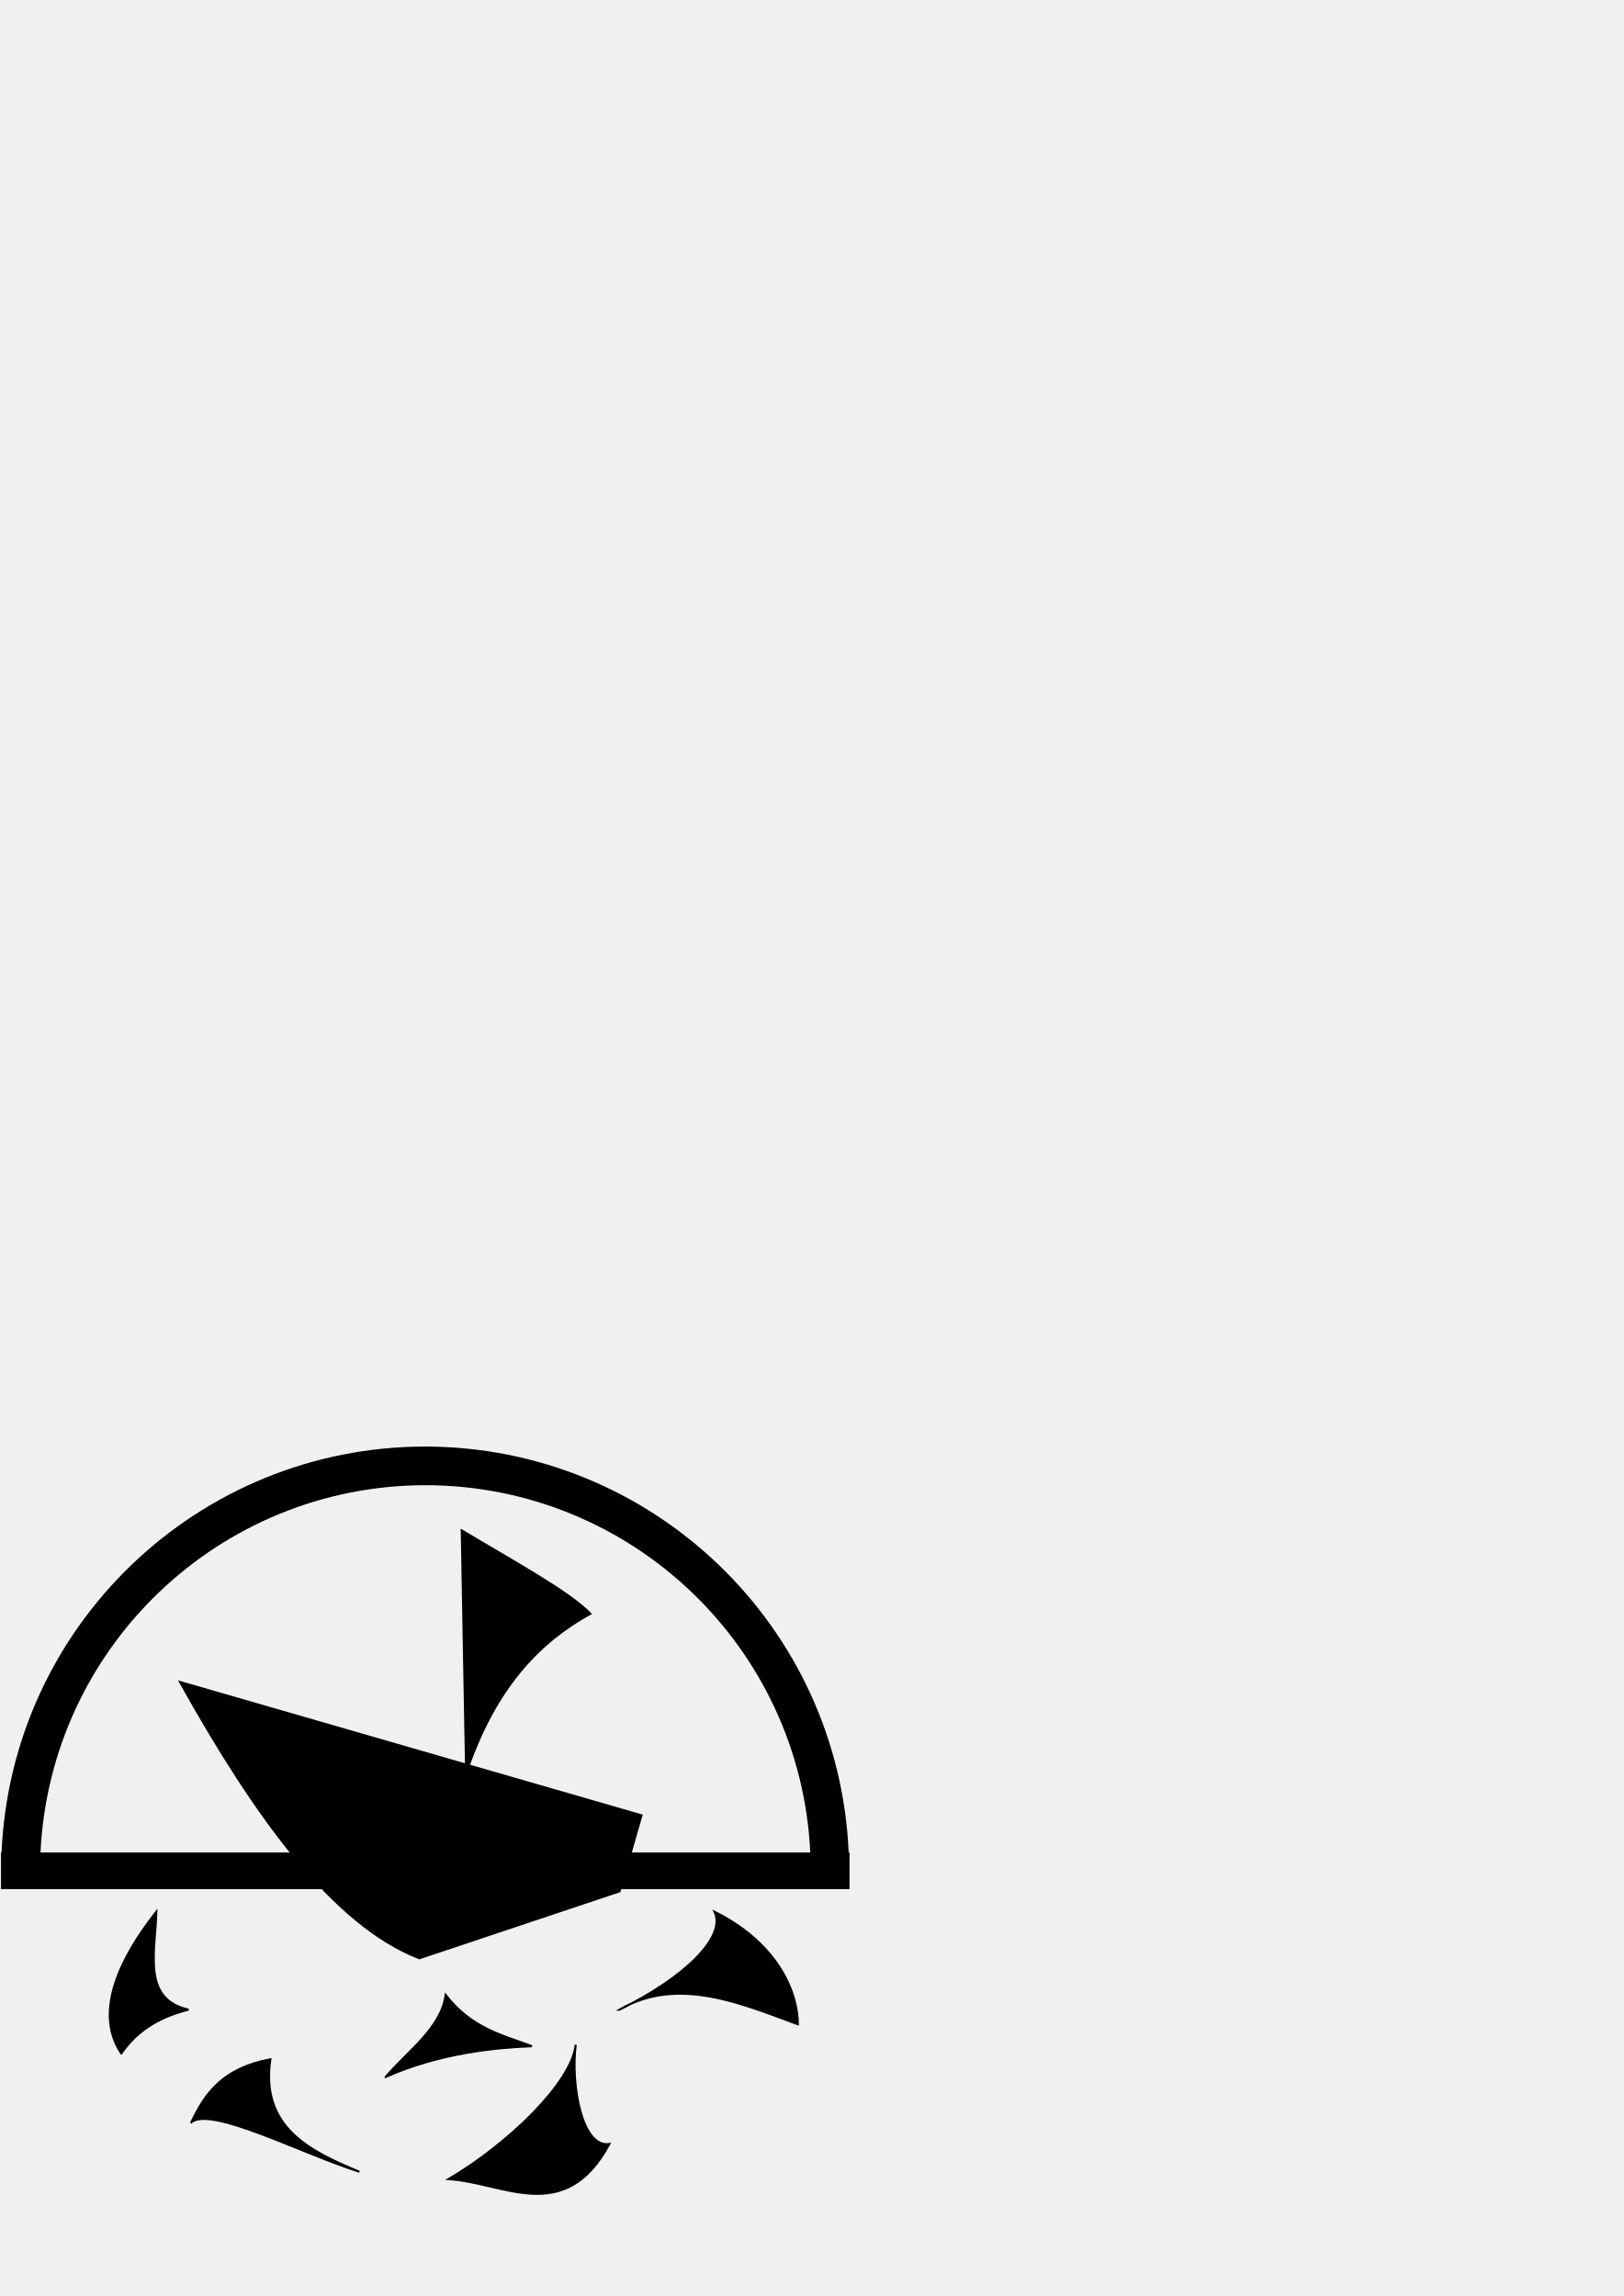
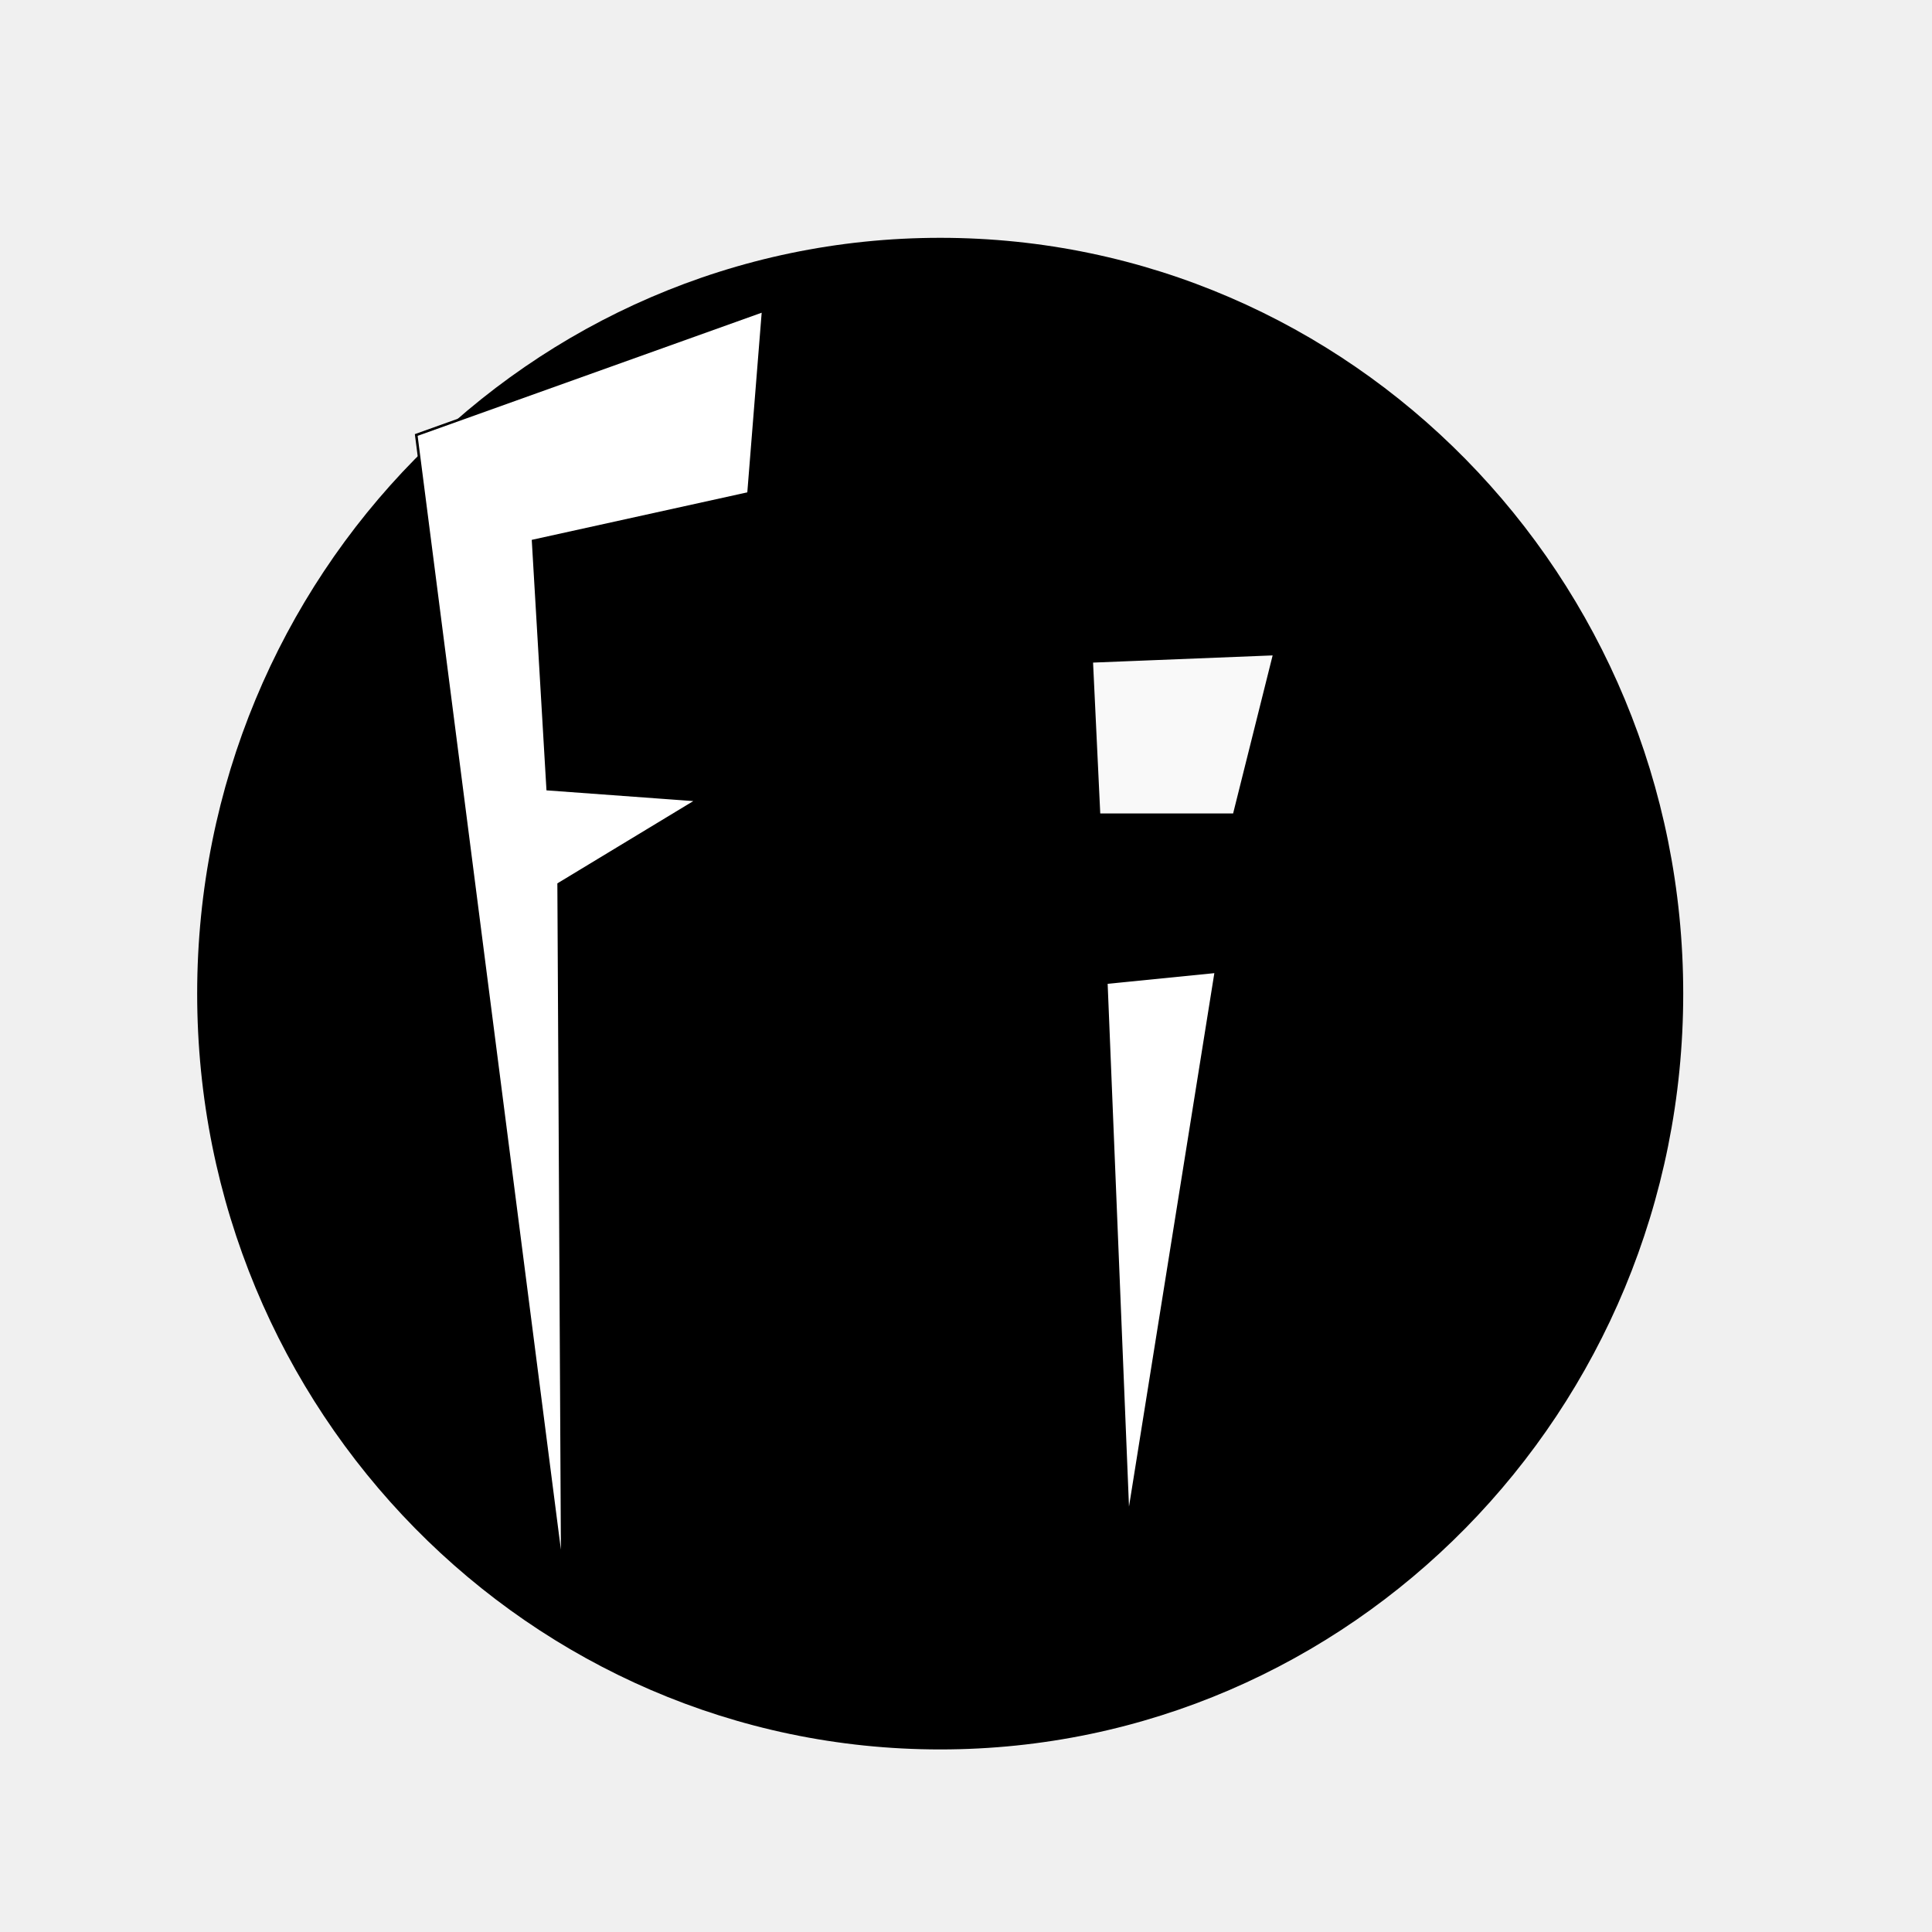
- <svg xmlns="http://www.w3.org/2000/svg" xmlns:ns1="http://www.openswatchbook.org/uri/2009/osb" id="svg8" version="1.1" viewBox="0 0 210 297" height="297mm" width="210mm">
-   <defs id="defs2">
-     <linearGradient ns1:paint="solid" id="linearGradient2291">
-       <stop id="stop2289" offset="0" style="stop-color:#000000;stop-opacity:1;" />
-     </linearGradient>
-     <linearGradient ns1:paint="solid" id="linearGradient837">
-       <stop id="stop835" offset="0" style="stop-color:#000000;stop-opacity:1;" />
-     </linearGradient>
-   </defs>
-   <g id="layer1">
-     <path id="path2301" transform="scale(0.2645833)" d="m 414.98,923.607 h 0.281 v -7.969 c 0.013,-0.331 0.024,-0.661 0.035,-0.992 -0.011,-0.234 -0.023,-0.467 -0.035,-0.701 v -8.262 h -0.414 C 410.053,794.815 318.845,707.359 207.873,707.223 96.85,707.289 5.565,794.764 0.768,905.684 h -0.281 v 7.971 c -0.013,0.331 -0.024,0.661 -0.035,0.992 0.011,0.234 0.023,0.467 0.035,0.701 v 8.26 h 0.414 M 207.873,726.117 c 100.597,0.056 183.429,79.083 188.211,179.566 H 19.795 C 24.575,805.252 107.328,726.244 207.873,726.117 Z" style="fill:#000000;fill-opacity:1;fill-rule:nonzero;stroke:#000000;stroke-width:0.902;stroke-opacity:0" />
-     <path id="path2314" d="m 23.291,217.579 c 9.72,17.425 19.81,31.422 30.948,35.732 l 25.891,-8.661 2.835,-9.827 z" style="fill:#000000;fill-opacity:1;stroke:#000000;stroke-width:0.265px;stroke-linecap:butt;stroke-linejoin:miter;stroke-opacity:1" />
-     <path id="path2316" d="m 59.72,197.97 0.567,31.372 c 3.744,-11.094 9.48,-16.961 16.064,-20.6 -2.672,-2.808 -10.298,-6.966 -16.631,-10.772 z" style="fill:#000000;fill-opacity:1;stroke:#000000;stroke-width:0.265px;stroke-linecap:butt;stroke-linejoin:miter;stroke-opacity:1" />
-     <path id="path2326" d="m 15.686,265.628 c -4.282,-6.374 1.76,-14.781 4.536,-18.332 -0.127,5.152 -1.909,11.322 4.158,12.662 -4.277,1.062 -6.931,3.098 -8.693,5.67 z" style="fill:#000000;fill-opacity:1;stroke:#000000;stroke-width:0.265px;stroke-linecap:butt;stroke-linejoin:miter;stroke-opacity:1" />
-     <path id="path2328" d="m 24.757,274.51 c 1.722,-3.642 4.008,-6.971 10.205,-8.127 -1.261,8.678 4.871,11.812 11.528,14.552 -7.543,-2.413 -19.105,-8.48 -21.734,-6.426 z" style="fill:#000000;fill-opacity:1;stroke:#000000;stroke-width:0.265px;stroke-linecap:butt;stroke-linejoin:miter;stroke-opacity:1" />
-     <path id="path2330" d="m 49.893,268.652 c 2.897,-3.402 7.128,-6.271 7.749,-10.583 3.365,4.317 7.305,5.184 11.15,6.615 -4.613,0.19 -11.83,0.838 -18.899,3.969 z" style="fill:#000000;fill-opacity:1;stroke:#000000;stroke-width:0.265px;stroke-linecap:butt;stroke-linejoin:miter;stroke-opacity:1" />
-     <path id="path2332" d="m 80.131,259.958 c 8.553,-4.207 13.809,-9.463 12.284,-12.662 8.514,4.255 10.791,10.799 10.772,14.552 -6.693,-2.411 -15.371,-6.424 -23.057,-1.89 z" style="fill:#000000;fill-opacity:1;stroke:#000000;stroke-width:0.265px;stroke-linecap:butt;stroke-linejoin:miter;stroke-opacity:1" />
-     <path id="path2334" d="m 74.461,264.494 c -0.544,4.987 -8.845,12.903 -16.442,17.387 7.173,0.433 15.003,6.13 20.789,-4.536 -3.579,0.53 -5.001,-7.737 -4.347,-12.851 z" style="fill:#000000;fill-opacity:1;stroke:#000000;stroke-width:0.265px;stroke-linecap:butt;stroke-linejoin:miter;stroke-opacity:1" />
-   </g>
+ <svg xmlns="http://www.w3.org/2000/svg" id="svg4537" version="1.1" viewBox="0 0 200 200" height="200mm" width="200mm">
+   <defs id="defs4531" />
+   <ellipse ry="78.241" rx="76.918" cy="102.86" cx="97.329" id="path5091" style="fill:#000000;stroke:none;stroke-width:0.265" />
+   <g style="display:inline" transform="translate(0,-97)" id="layer1" />
+   <path id="path5085" d="M 78.997,32.179 43.089,45.03 58.208,162.58 57.83,91.521 72.193,82.827 56.696,81.693 55.185,55.991 77.485,51.077 Z" style="fill:#ffffff;stroke:#000000;stroke-width:0.265px;stroke-linecap:butt;stroke-linejoin:miter;stroke-opacity:1" />
+   <path id="path5087" d="m 113.015,68.464 0.756,15.875 h 13.985 l 4.158,-16.631 z" style="fill:#f9f9f9;stroke:#000000;stroke-width:0.265px;stroke-linecap:butt;stroke-linejoin:miter;stroke-opacity:1" />
+   <path id="path5089" d="m 114.527,101.726 11.339,-1.134 -9.071,56.696 z" style="fill:#ffffff;stroke:#000000;stroke-width:0.265px;stroke-linecap:butt;stroke-linejoin:miter;stroke-opacity:1" />
</svg>
